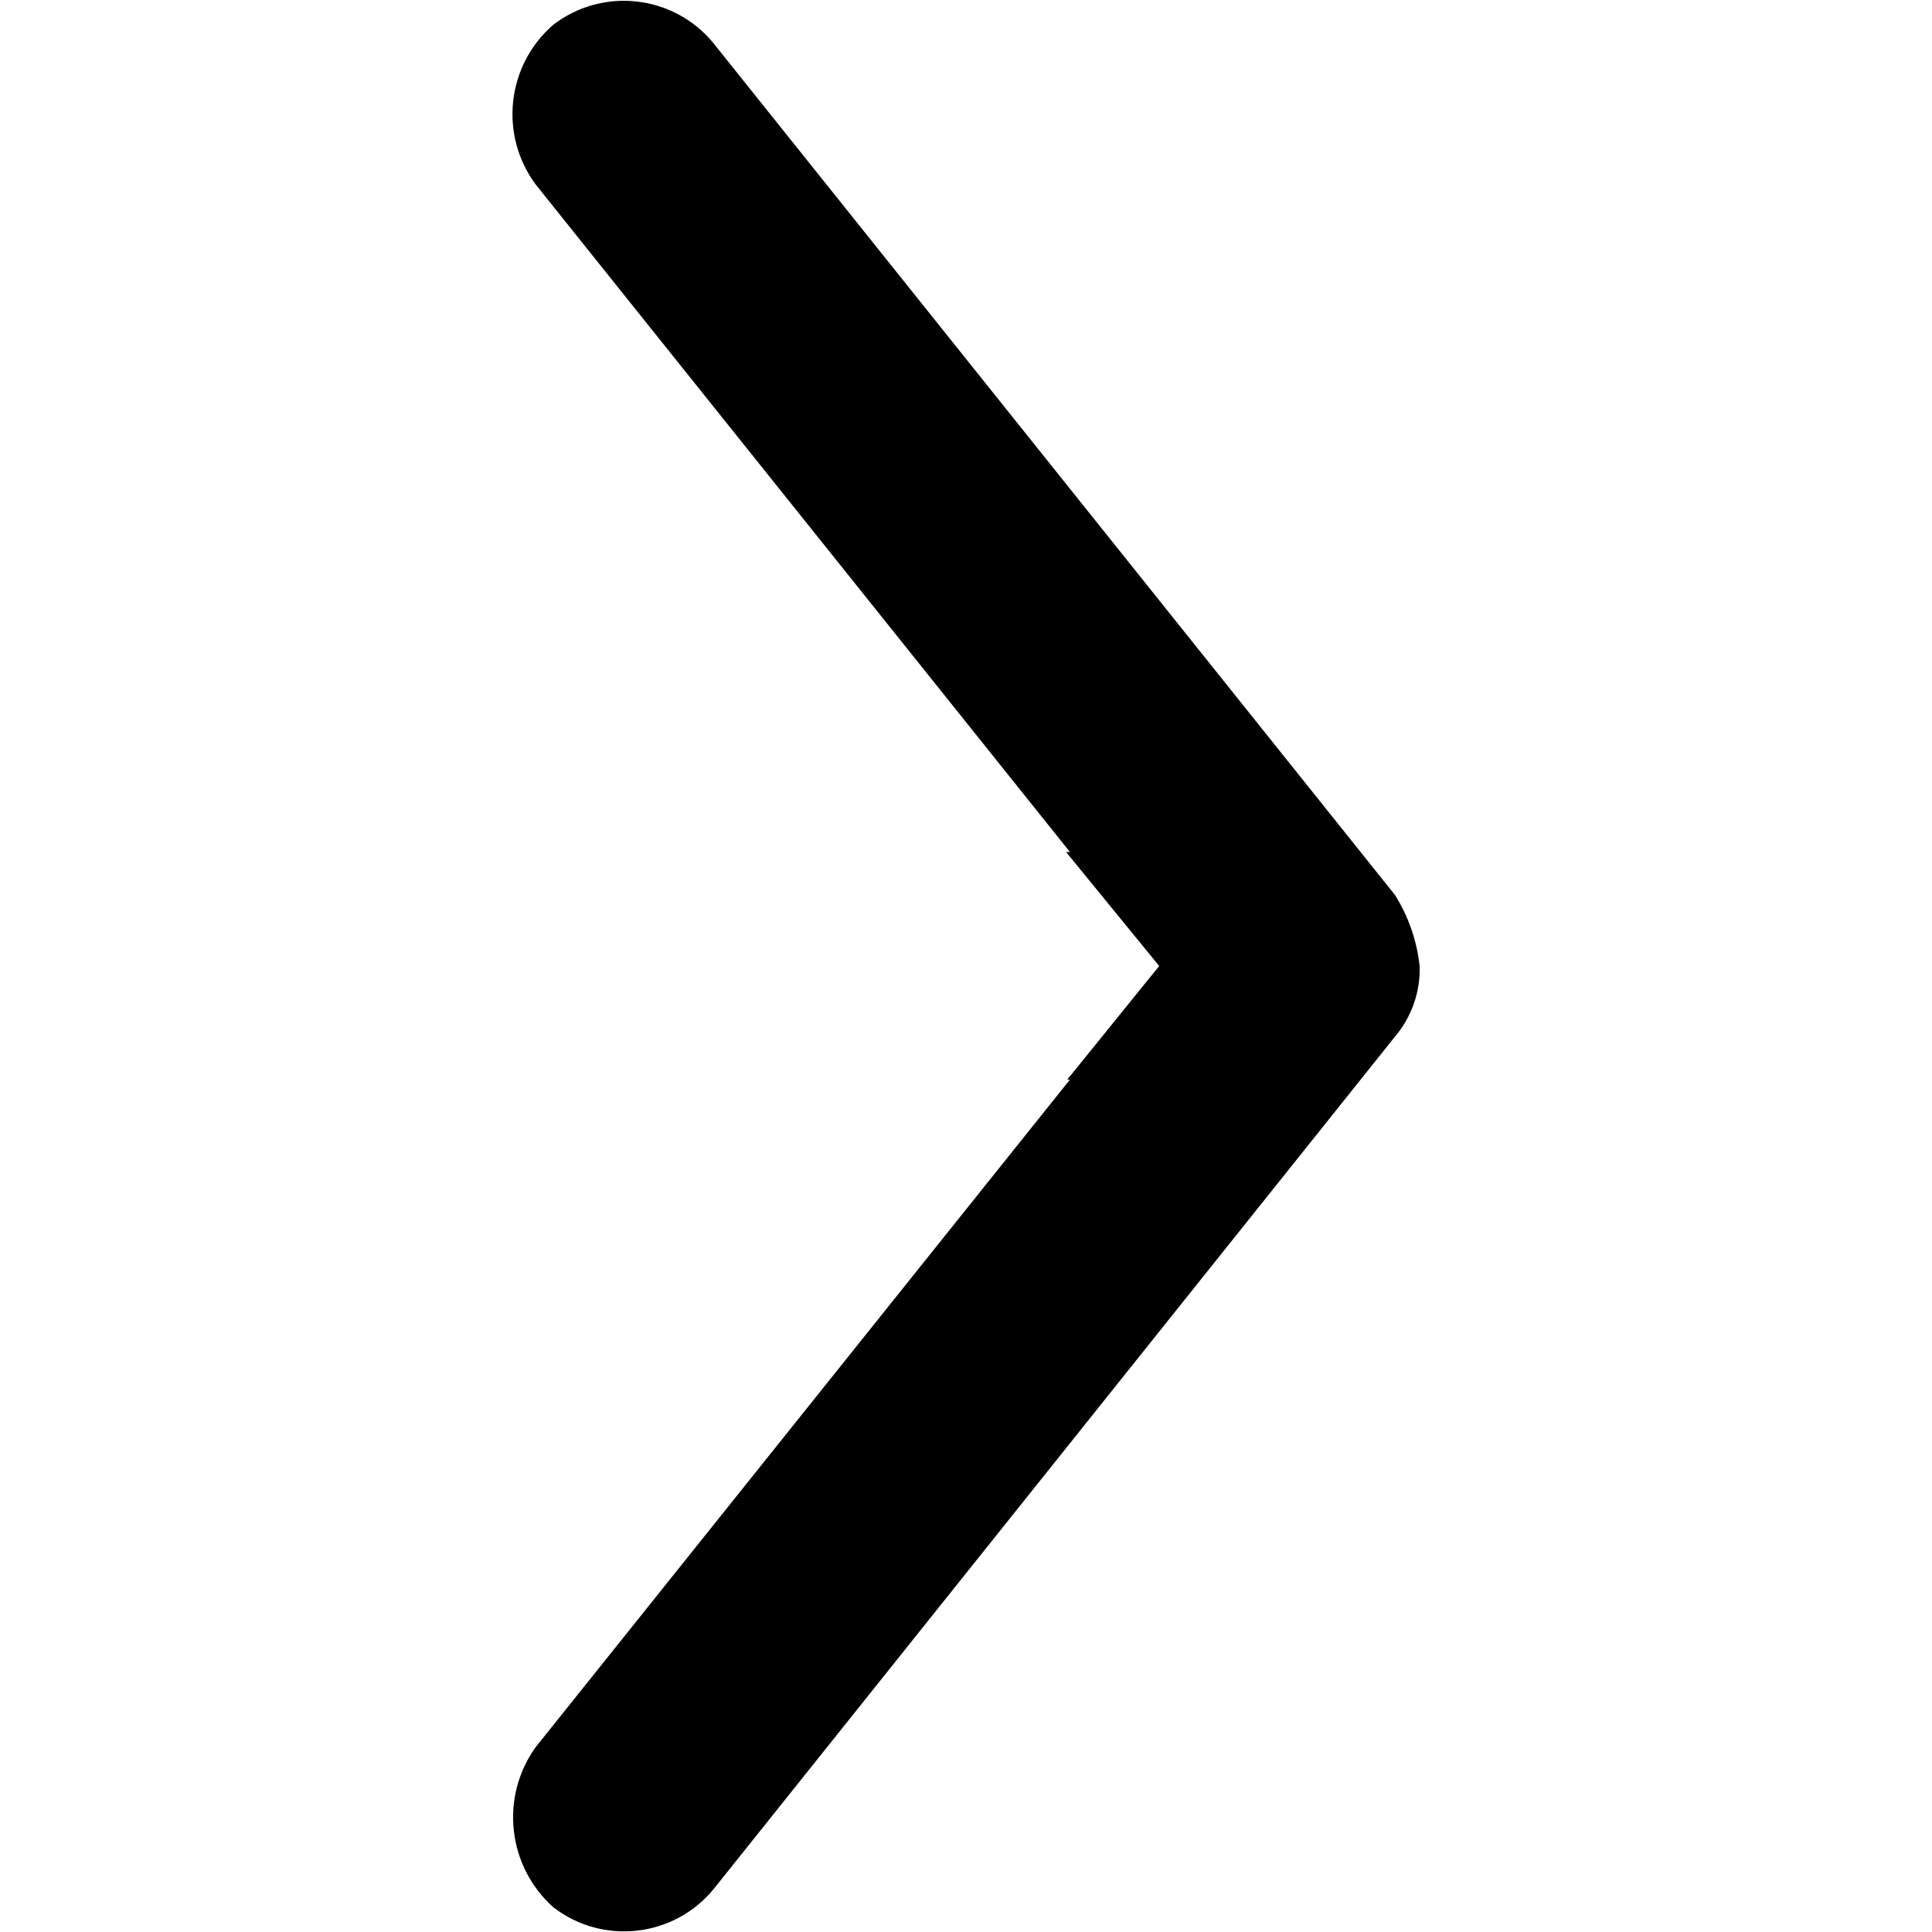
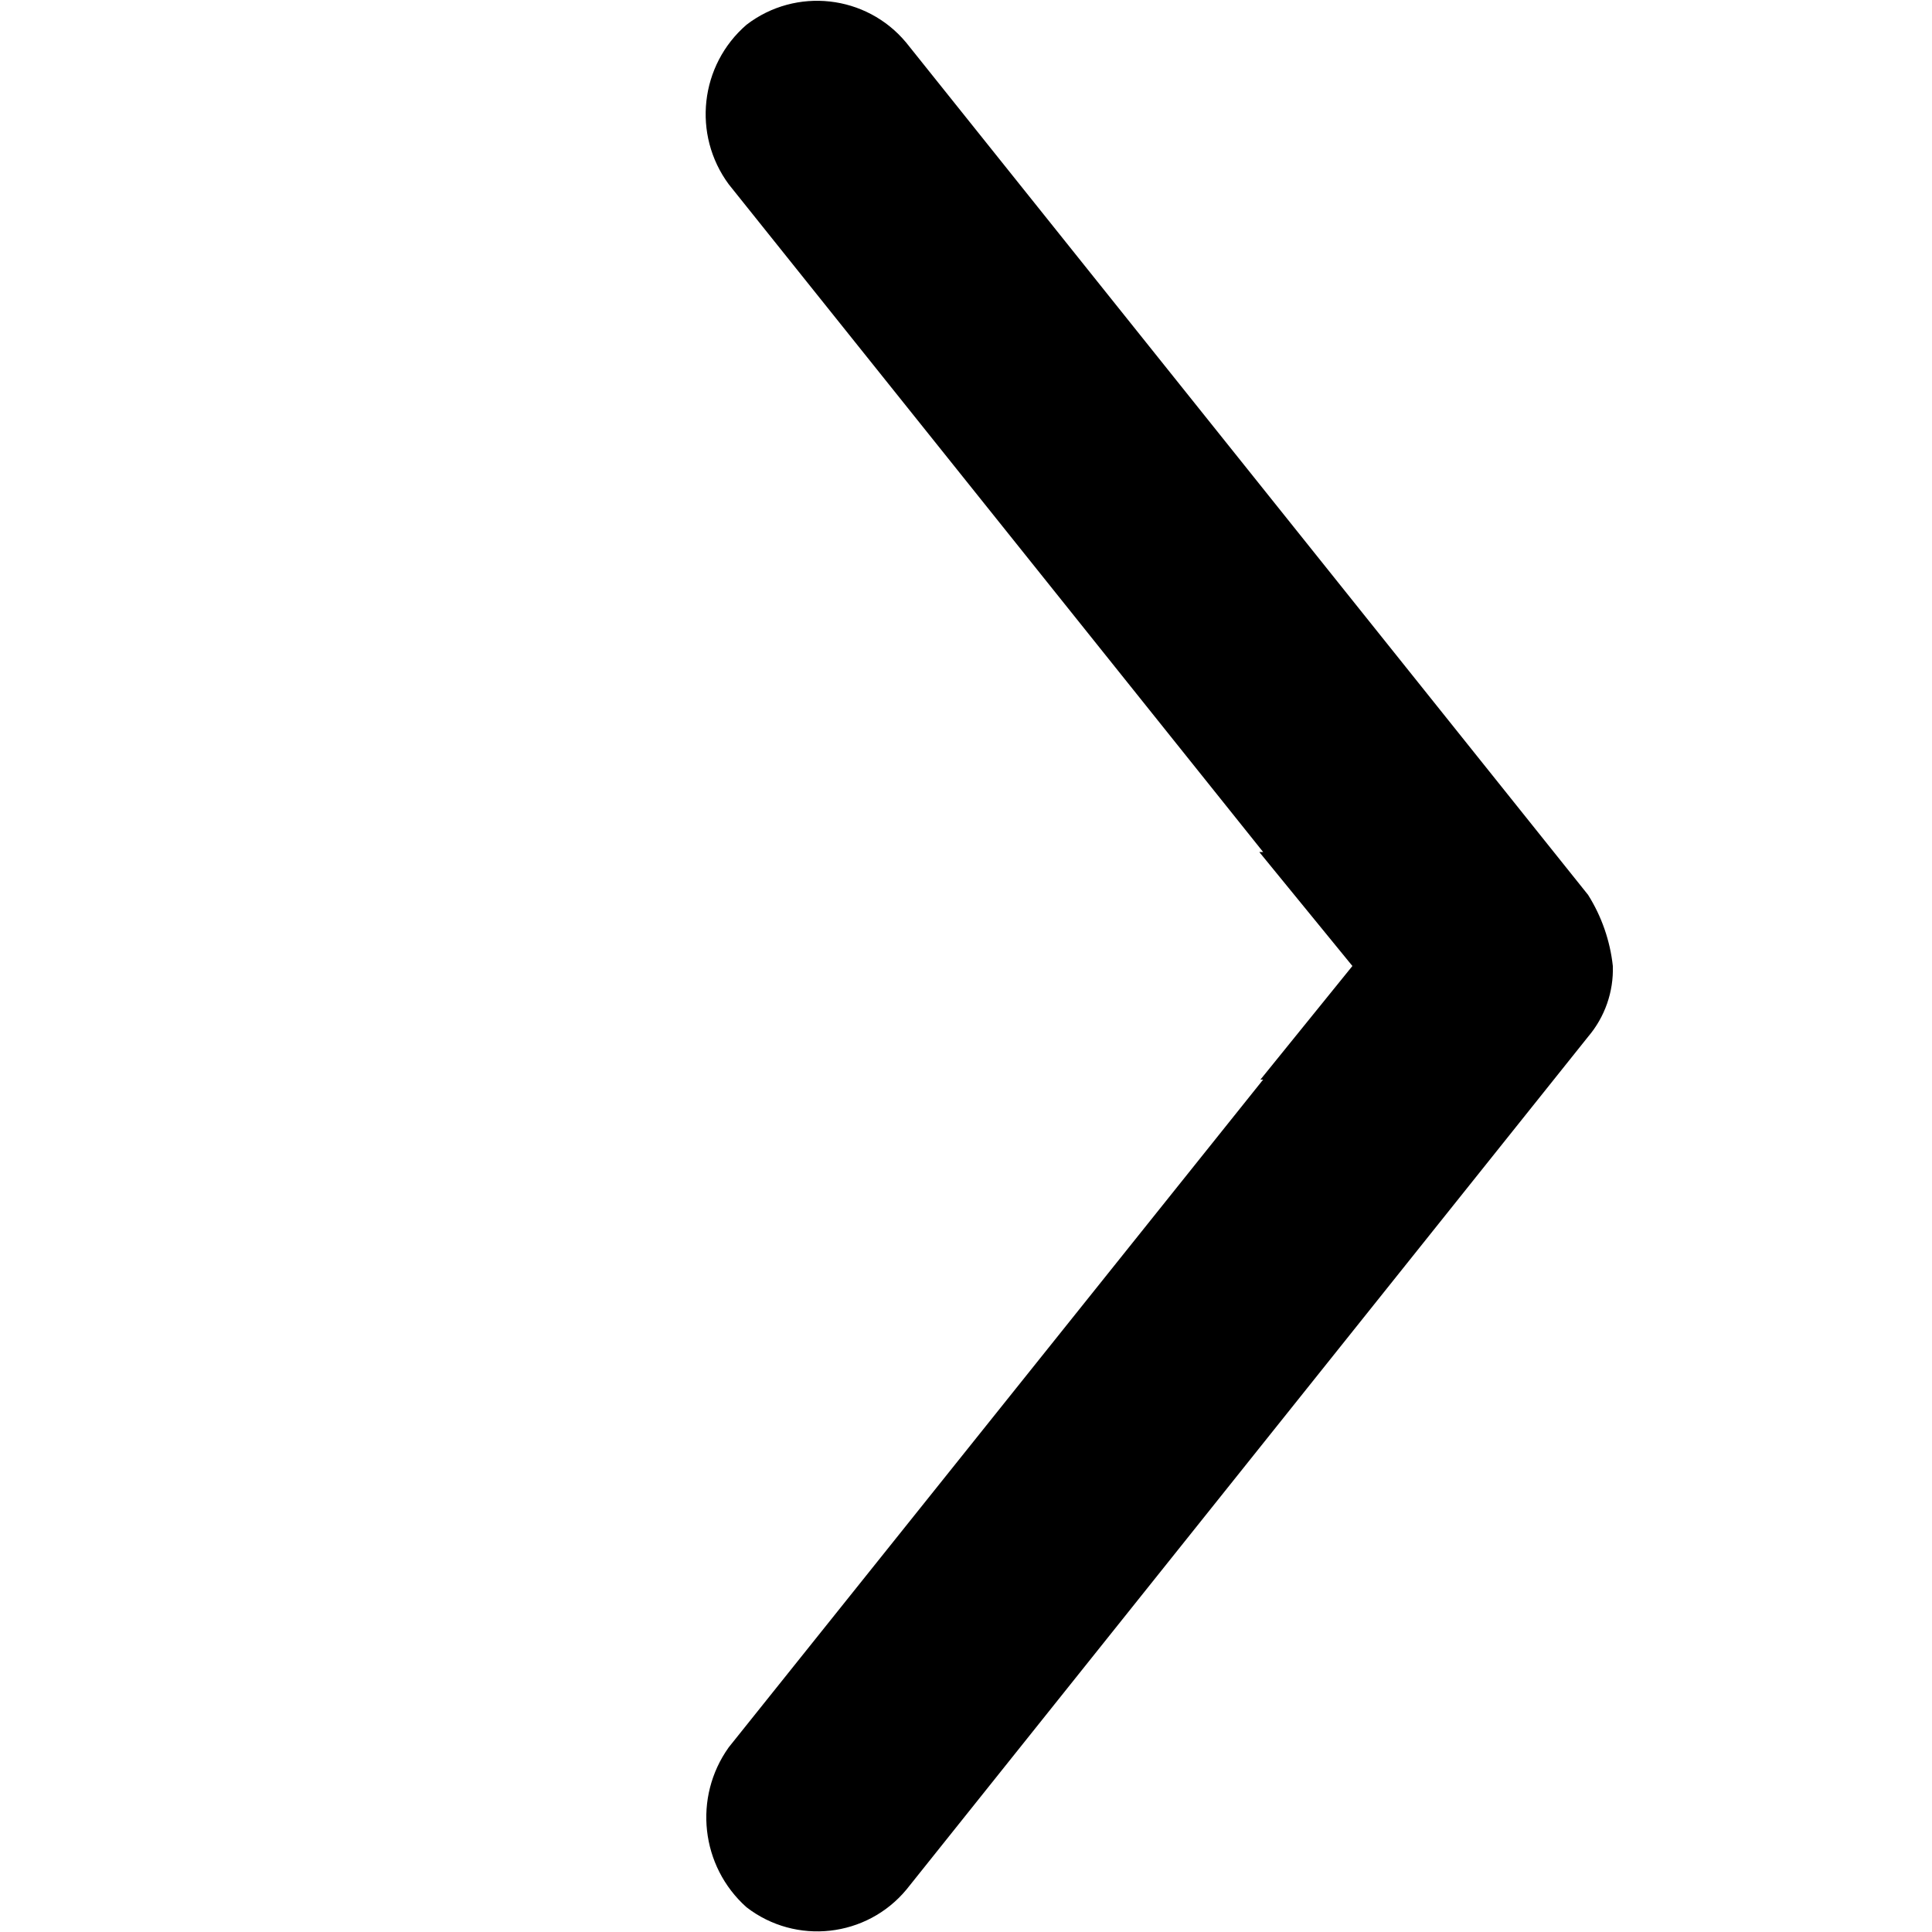
- <svg xmlns="http://www.w3.org/2000/svg" viewBox="0 0 50 50">
+ <svg xmlns="http://www.w3.org/2000/svg" viewBox="-5 0 50 50">
  <path d="M13.86,4.77,27.69,22.05h-.1L30,25l-2.38,2.94h.07L13.86,45.22a3.12,3.12,0,0,0,.46,4.14,3,3,0,0,0,4.14-.46L36.1,26.83A2.69,2.69,0,0,0,36.74,25h0a4.34,4.34,0,0,0-.64-1.84L18.45,1.1A3,3,0,0,0,14.32.64,3.06,3.06,0,0,0,13.86,4.77Z" />
</svg>
